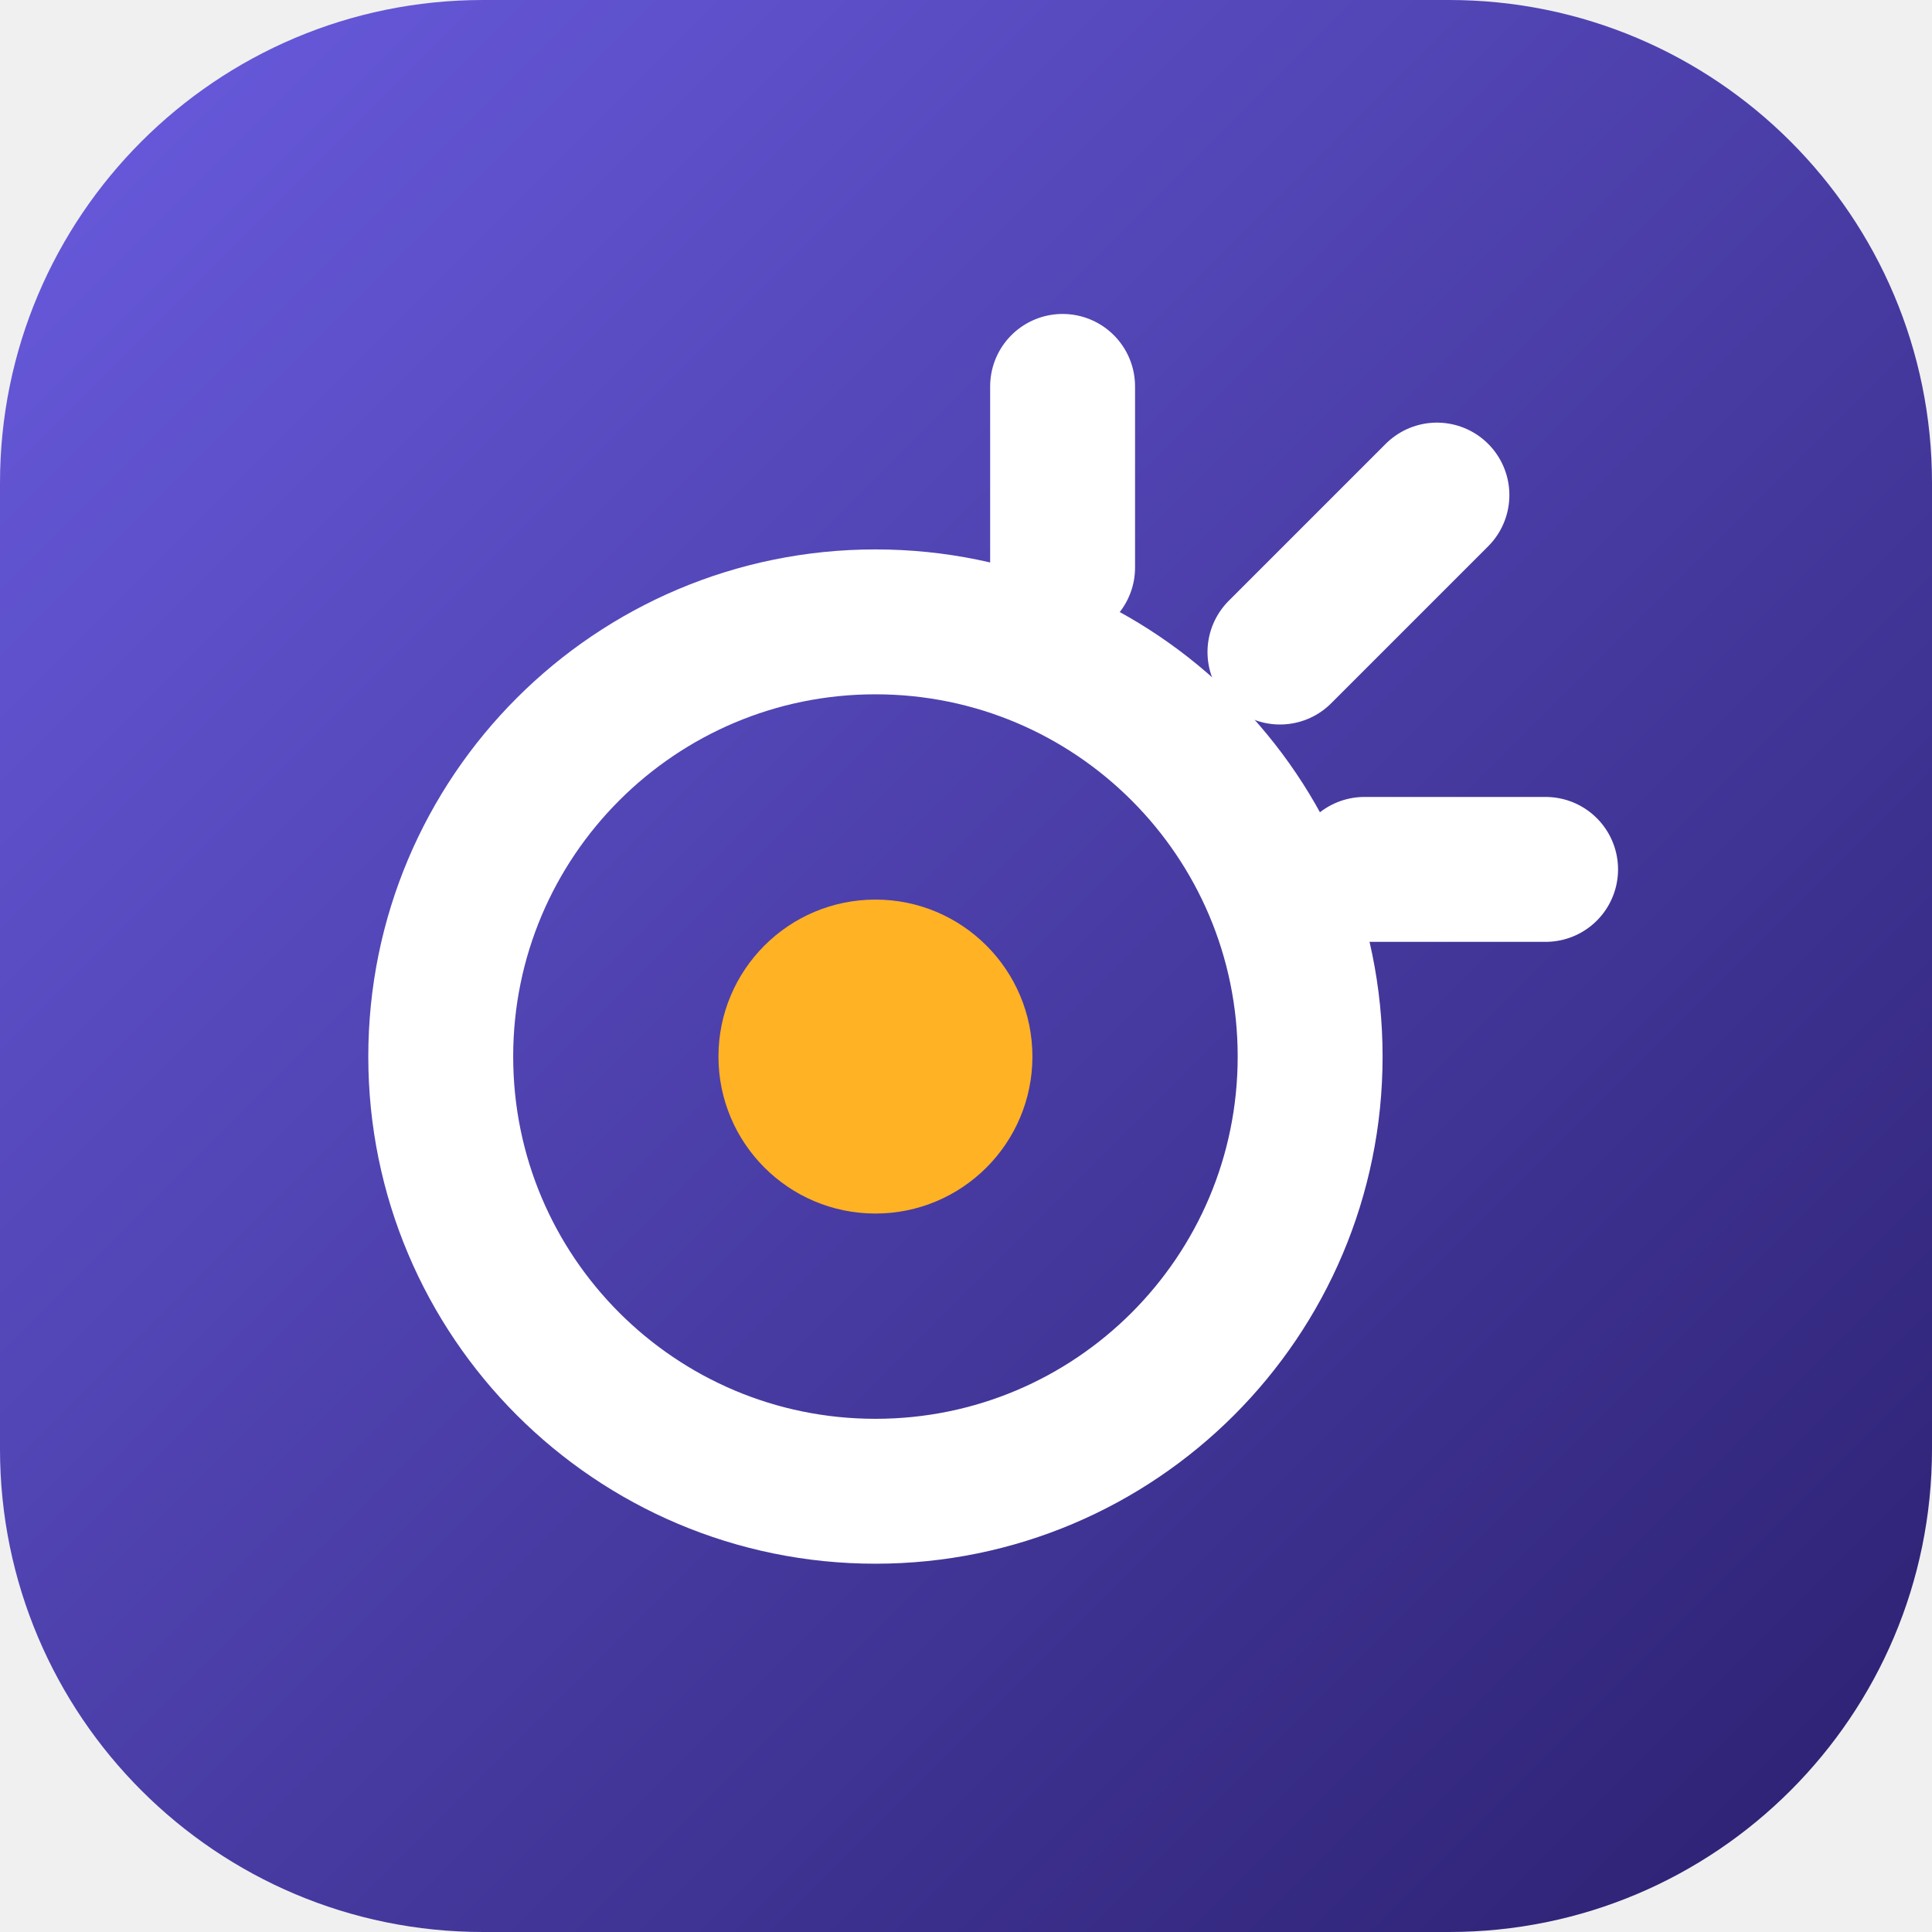
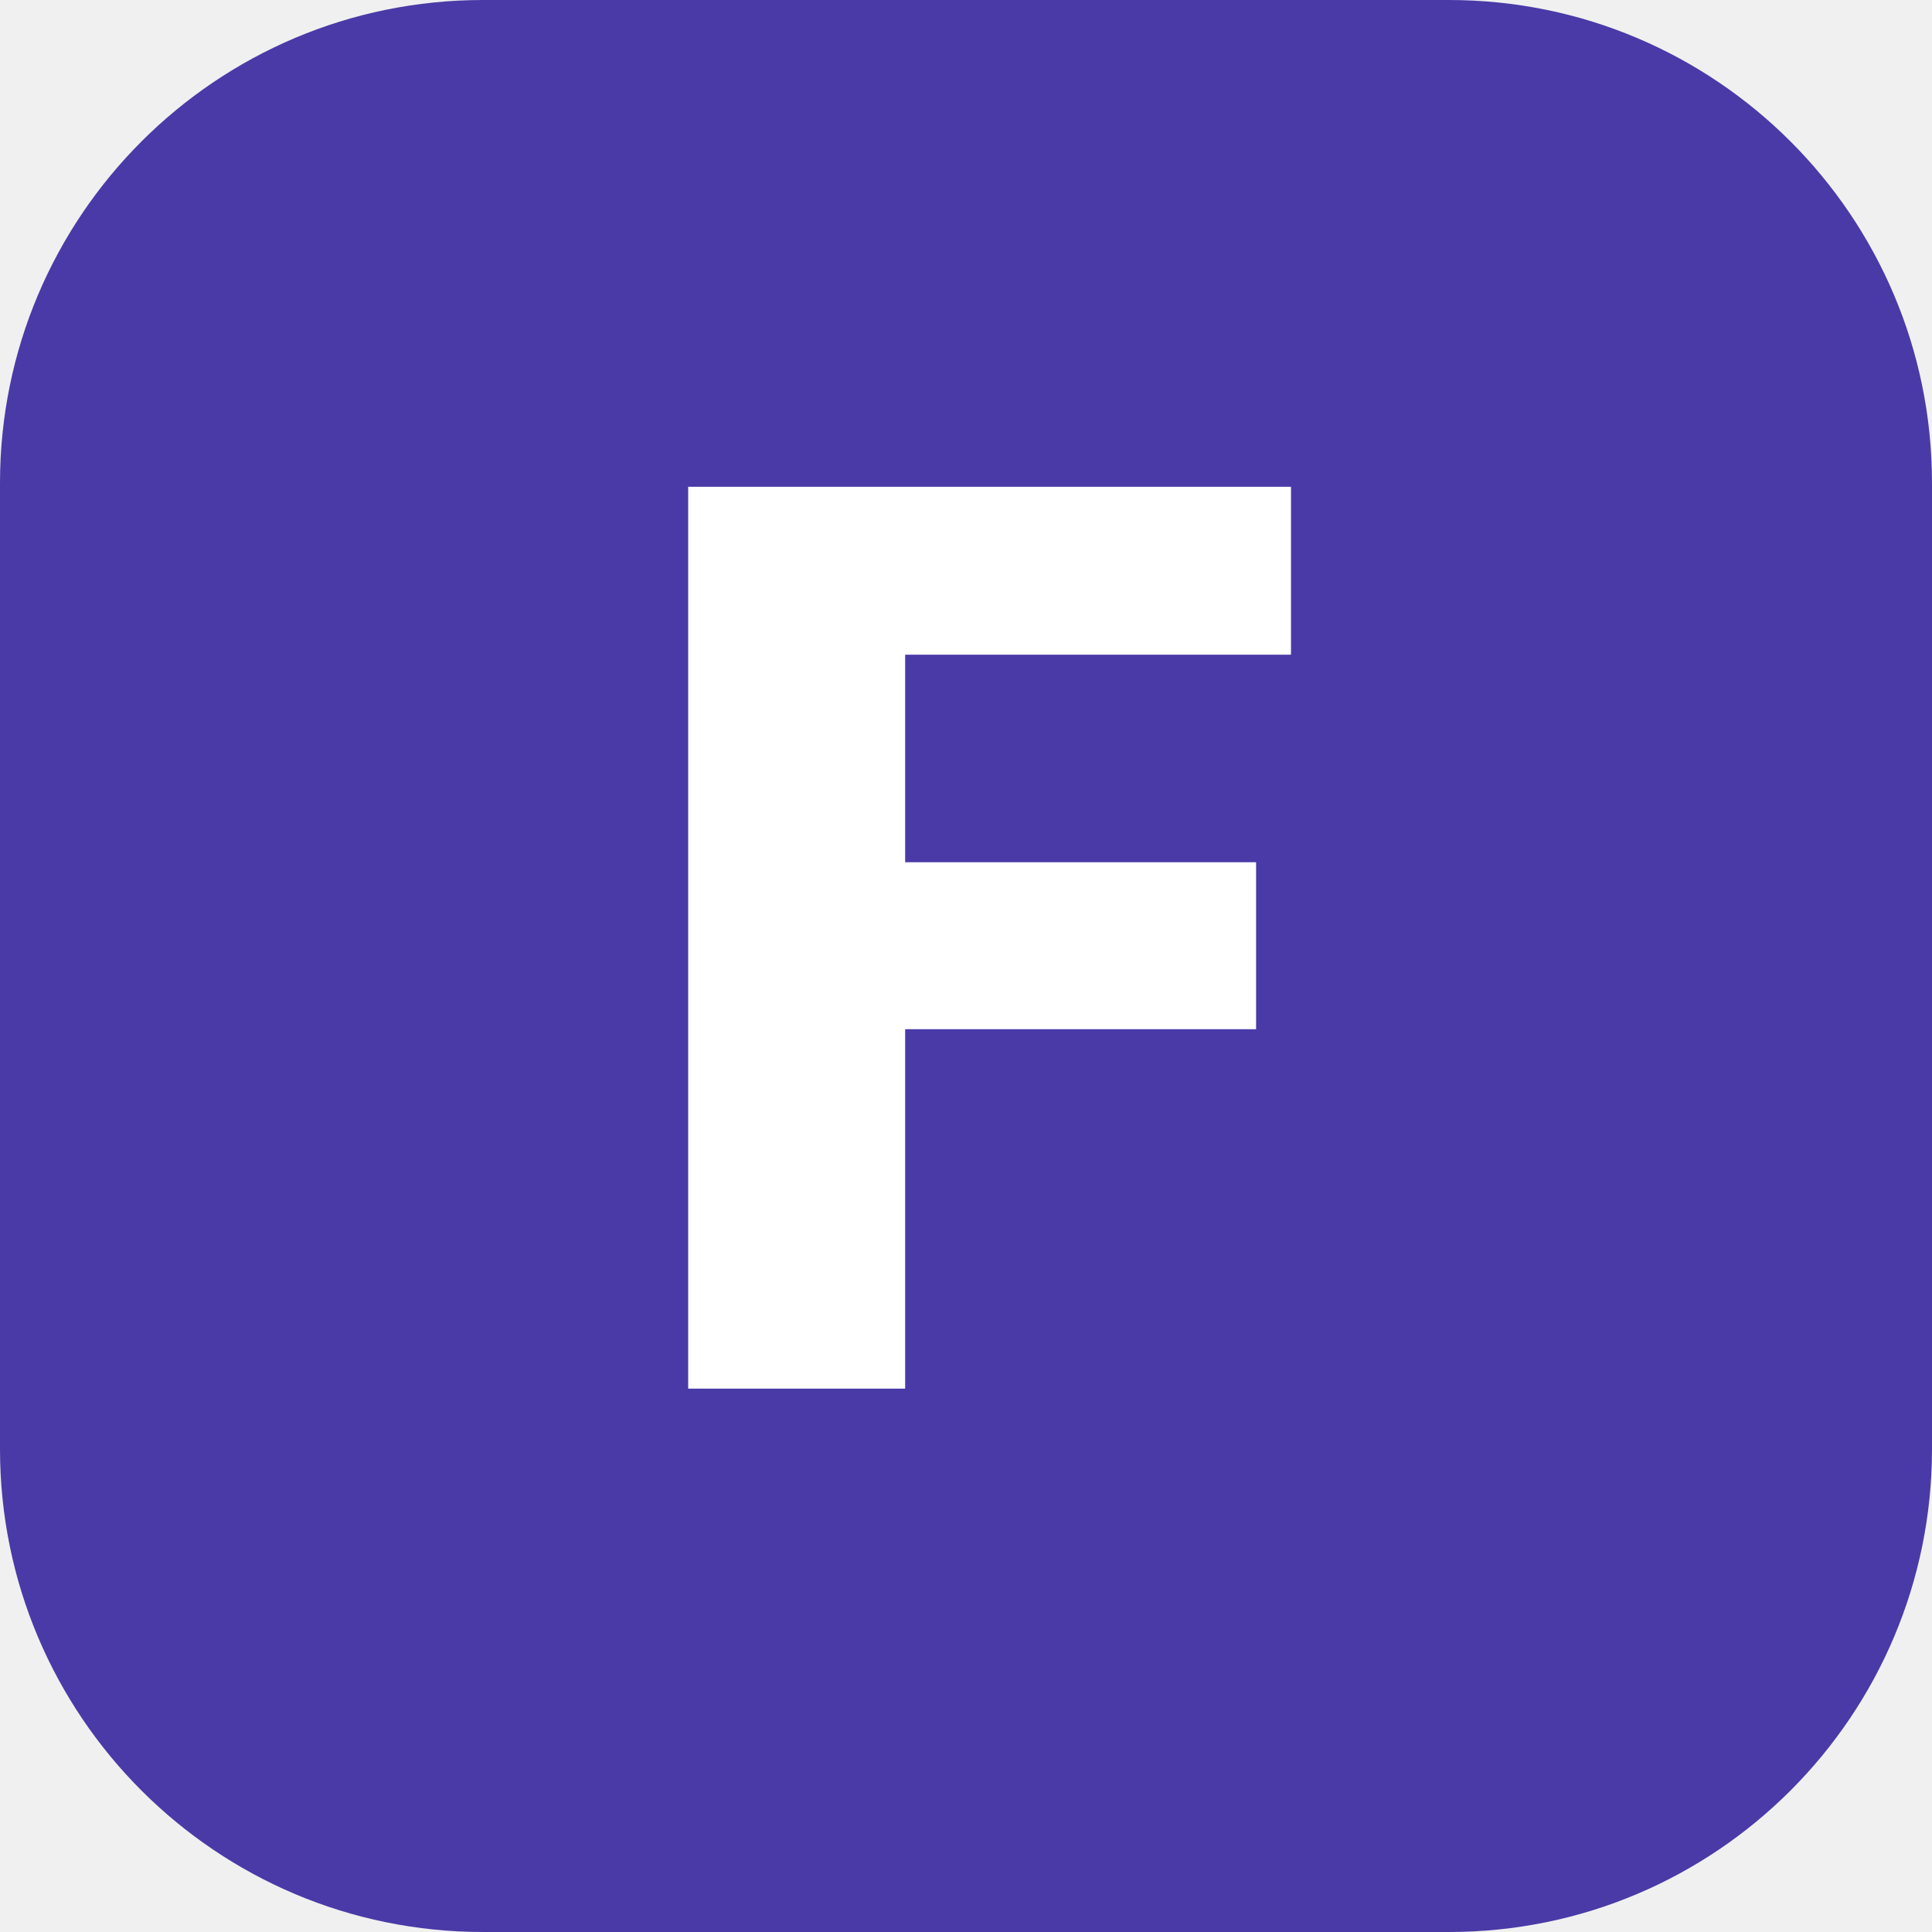
<svg xmlns="http://www.w3.org/2000/svg" viewBox="0 0 32 32">
-   <defs>
-     <linearGradient id="g" x1="0" y1="0" x2="1" y2="1">
-       <stop offset="0" stop-color="#6a5ce0" />
-       <stop offset="1" stop-color="#2a1f6e" />
-     </linearGradient>
-   </defs>
-   <rect width="32" height="32" rx="8" fill="url(#g)" />
-   <g transform="translate(4 4)" fill="none" stroke="#fff" stroke-width="2.4" stroke-linecap="round">
-     <circle cx="10.5" cy="13.5" r="7.2" />
-     <circle cx="10.5" cy="13.5" r="2.6" fill="#ffb224" stroke="none" />
-     <path d="M17.2 6.8l2.6-2.6M18.6 10.4h3M13.6 5.4v-3" />
-   </g>
+   <rect width="32" height="32" rx="8" fill="#4a3aa7" />
+   <text x="16" y="23" text-anchor="middle" font-family="-apple-system, BlinkMacSystemFont, 'Segoe UI', Roboto, Arial, sans-serif" font-size="21" font-weight="800" fill="#fff">F</text>
</svg>
